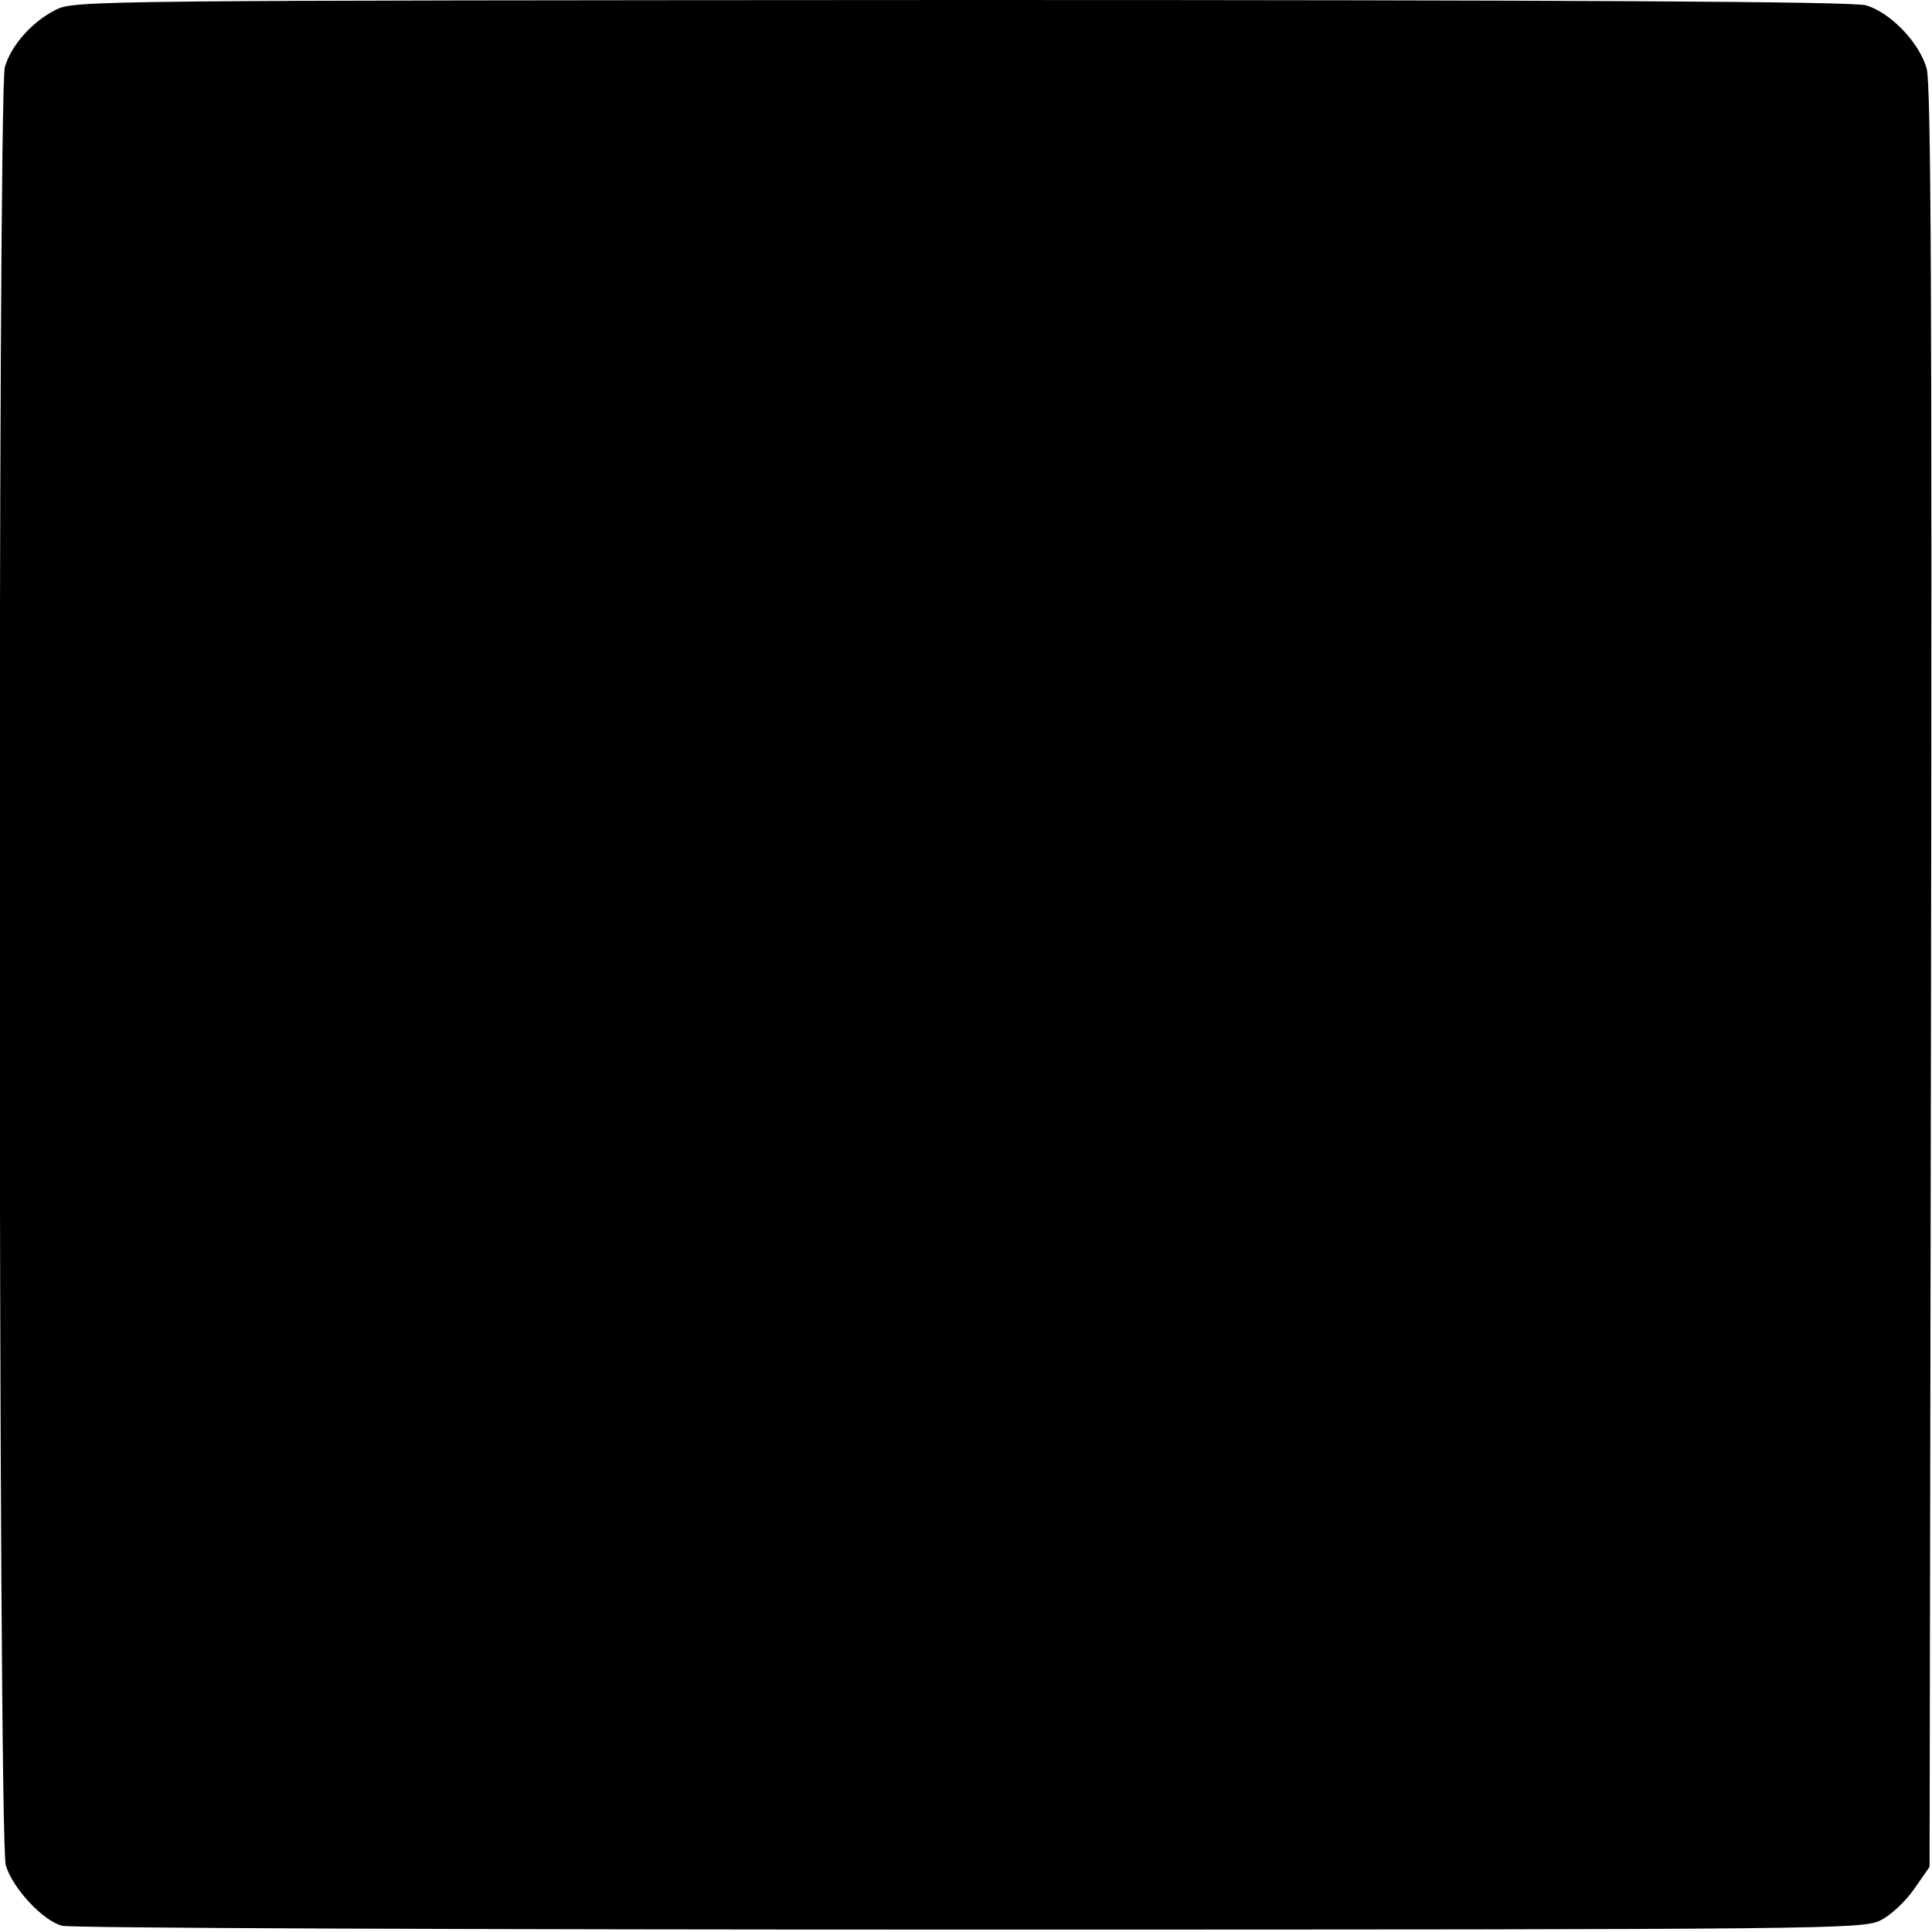
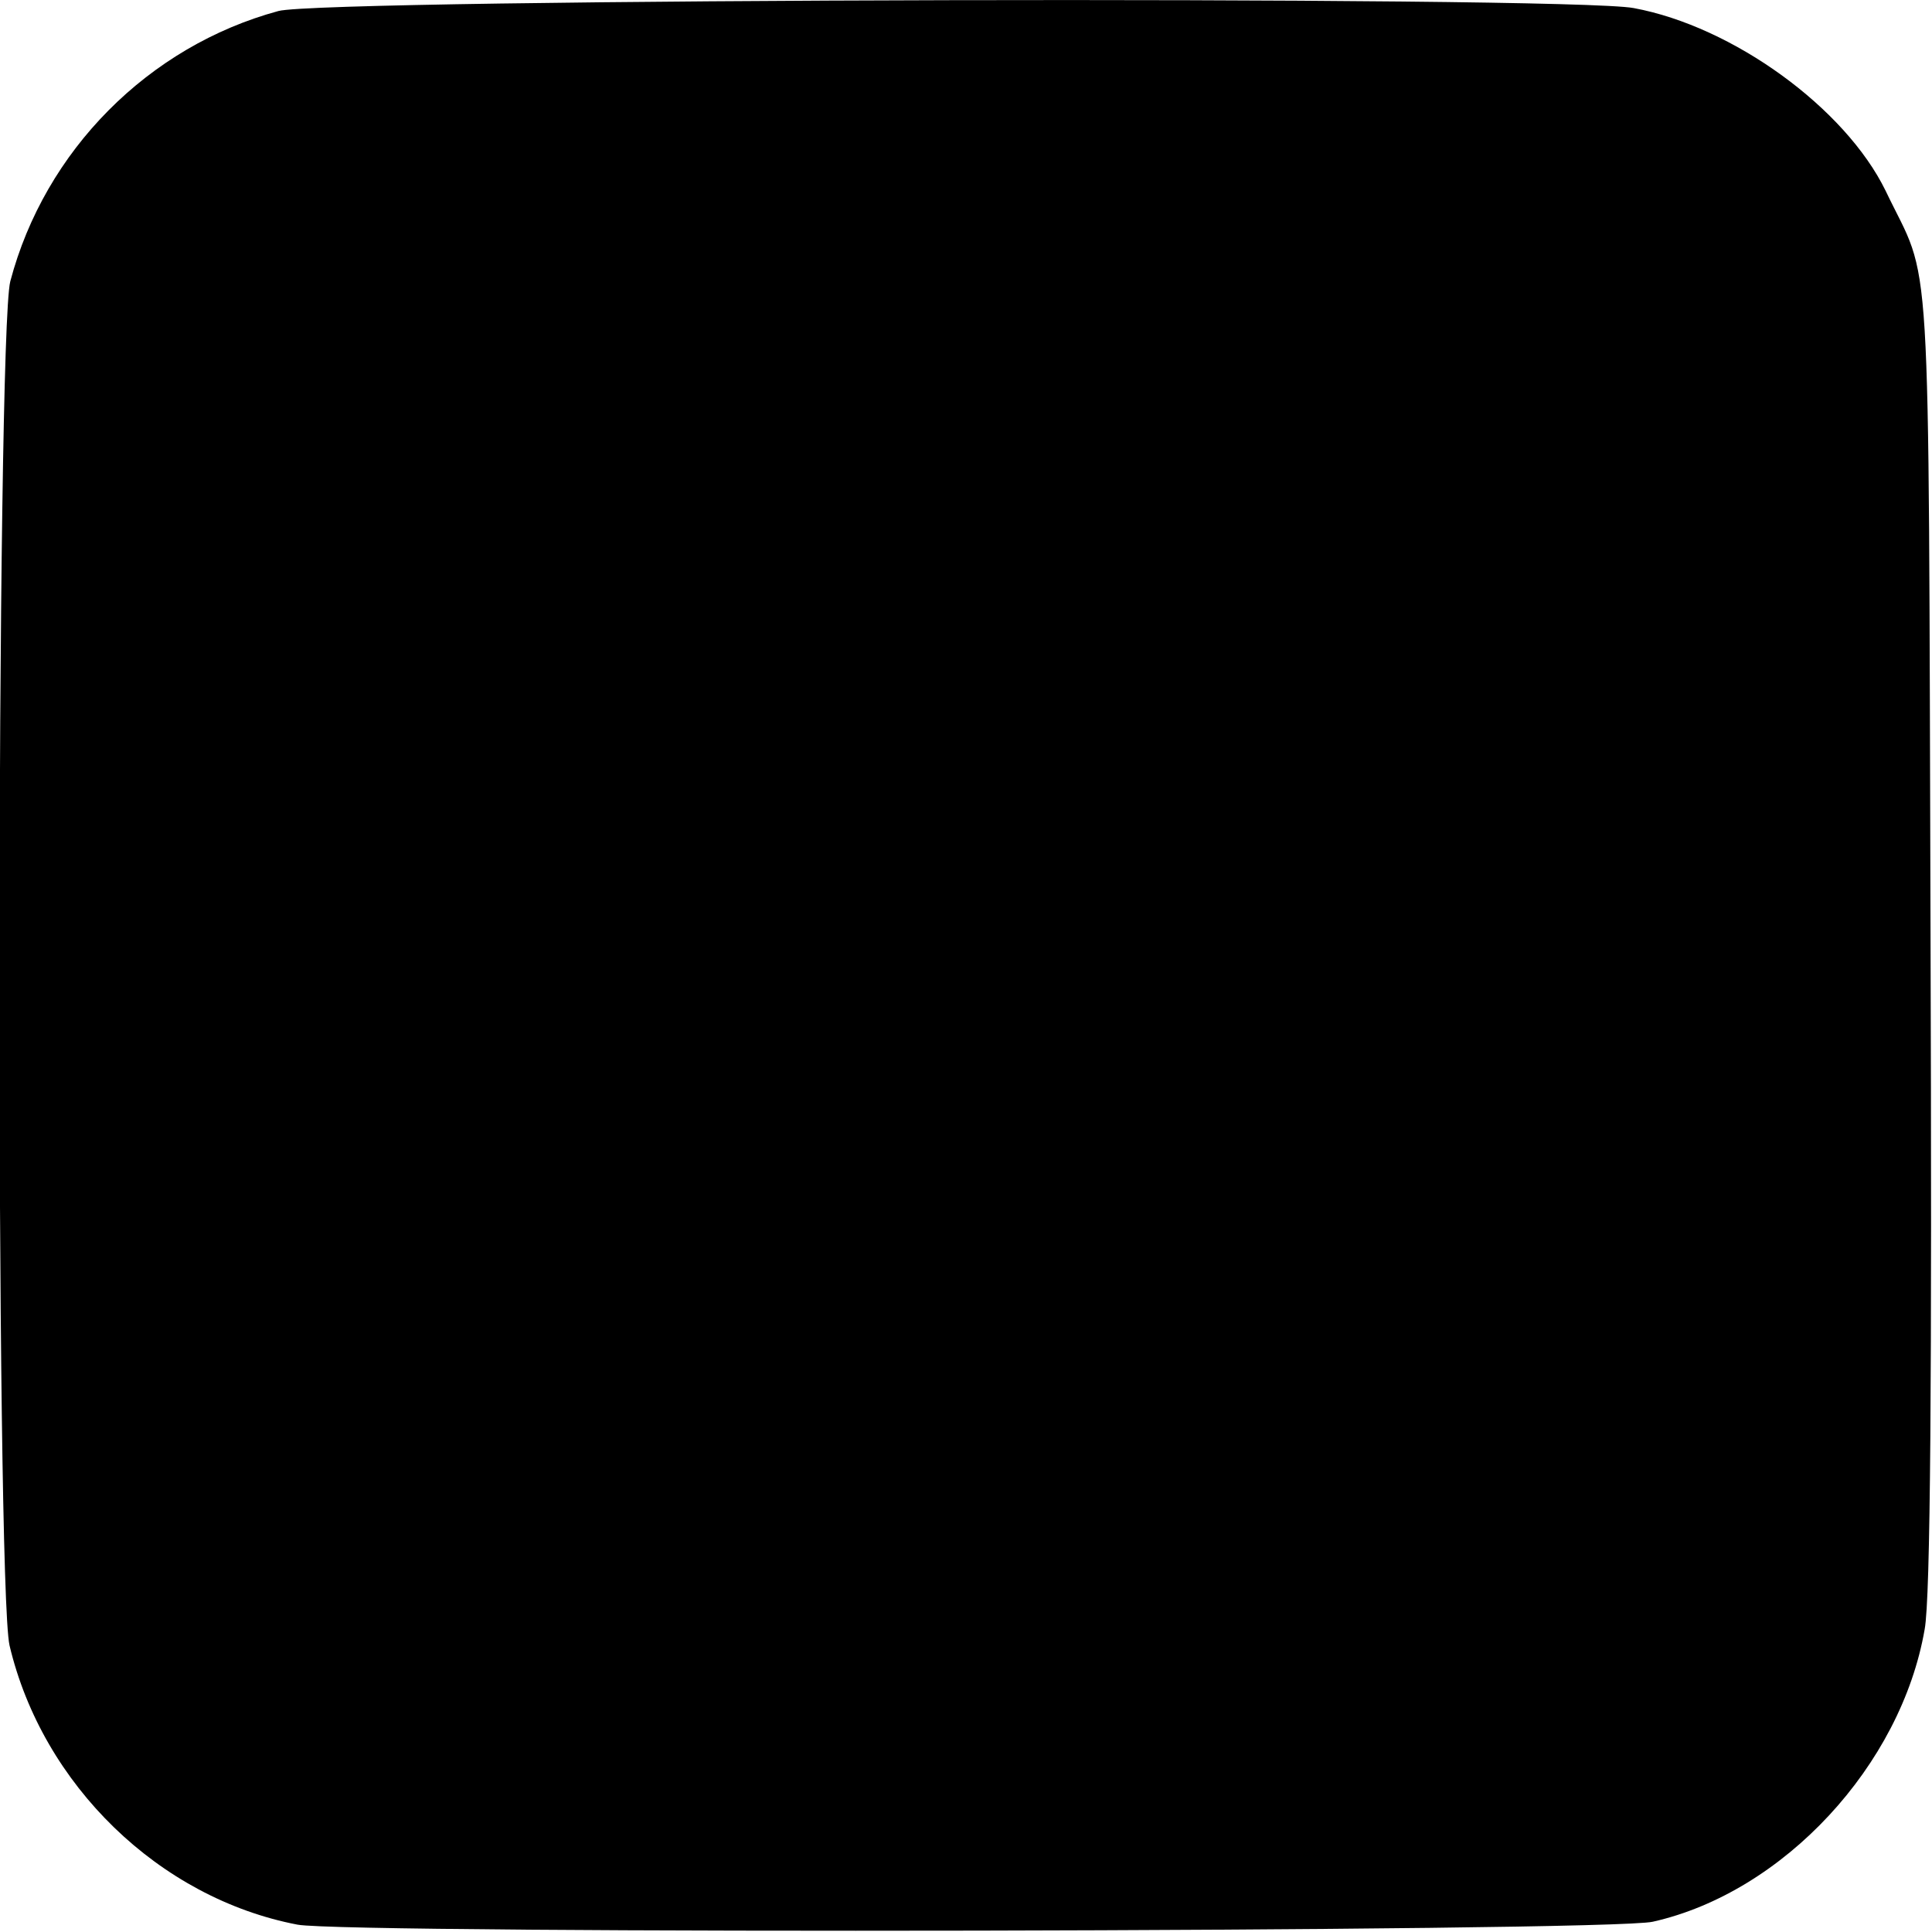
- <svg xmlns="http://www.w3.org/2000/svg" version="1.0" width="400pt" height="400pt" viewBox="0 0 400 400" preserveAspectRatio="xMidYMid meet">
-   <g transform="translate(0,400) scale(0.1,-0.1)" fill="#000000" stroke="none">
-     <path d="M116 3980 c-50 -25 -93 -74 -106 -119 -15 -56 -14 -3672 2 -3723 14 -47 76 -114 116 -125 15 -5 860 -8 1877 -8 1792 0 1851 1 1888 19 21 10 52 39 70 65 l32 46 3 1840 c2 1394 0 1850 -9 1883 -15 54 -76 117 -126 131 -26 8 -627 11 -1873 11 -1797 -1 -1836 -1 -1874 -20z" />
+ <svg xmlns="http://www.w3.org/2000/svg" version="1.0" width="263pt" height="263pt" viewBox="0 0 263 263" preserveAspectRatio="xMidYMid meet">
+   <g transform="translate(0,263) scale(0.1,-0.1)" fill="#000000" stroke="none">
+     <path d="M379 2615 c-177 -48 -318 -190 -365 -368 -19 -74 -20 -1774 -1 -1857 45 -190 204 -344 392 -380 69 -13 1786 -10 1845 4 178 40 338 213 370 398 8 43 10 339 8 948 -3 973 2 878 -61 1010 -55 113 -208 224 -343 249 -89 17 -1783 13 -1845 -4z" />
  </g>
</svg>
